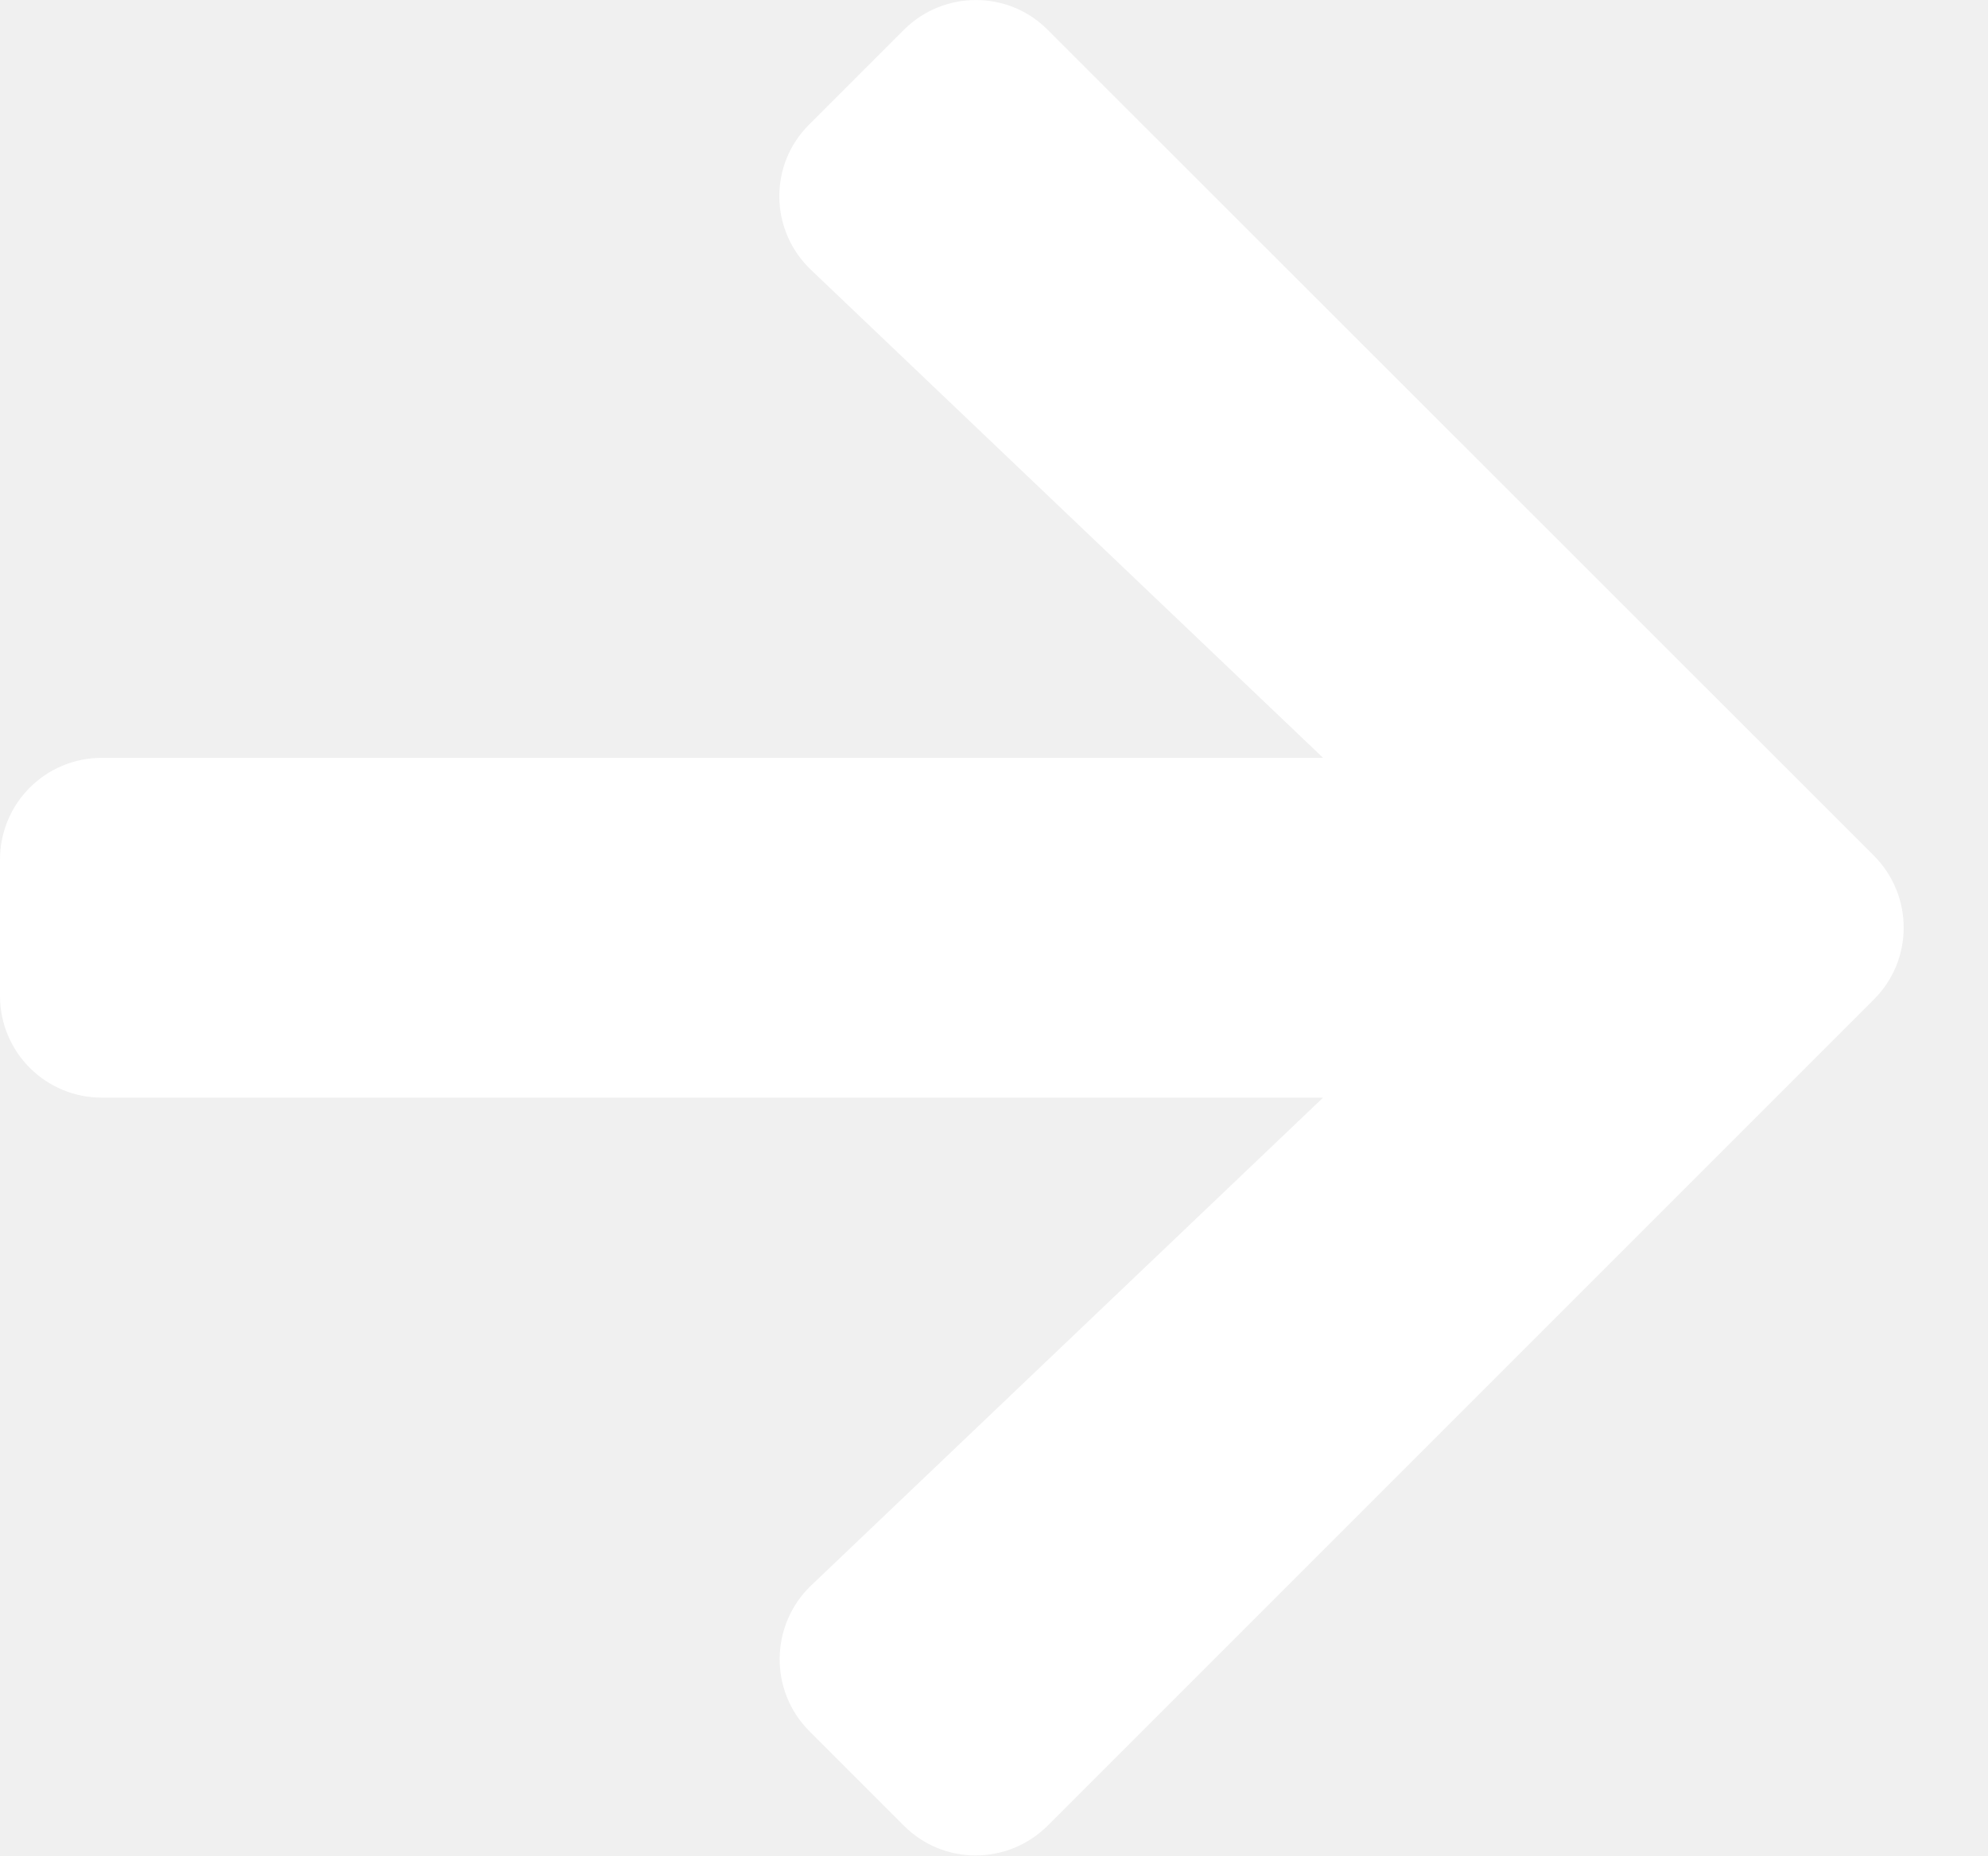
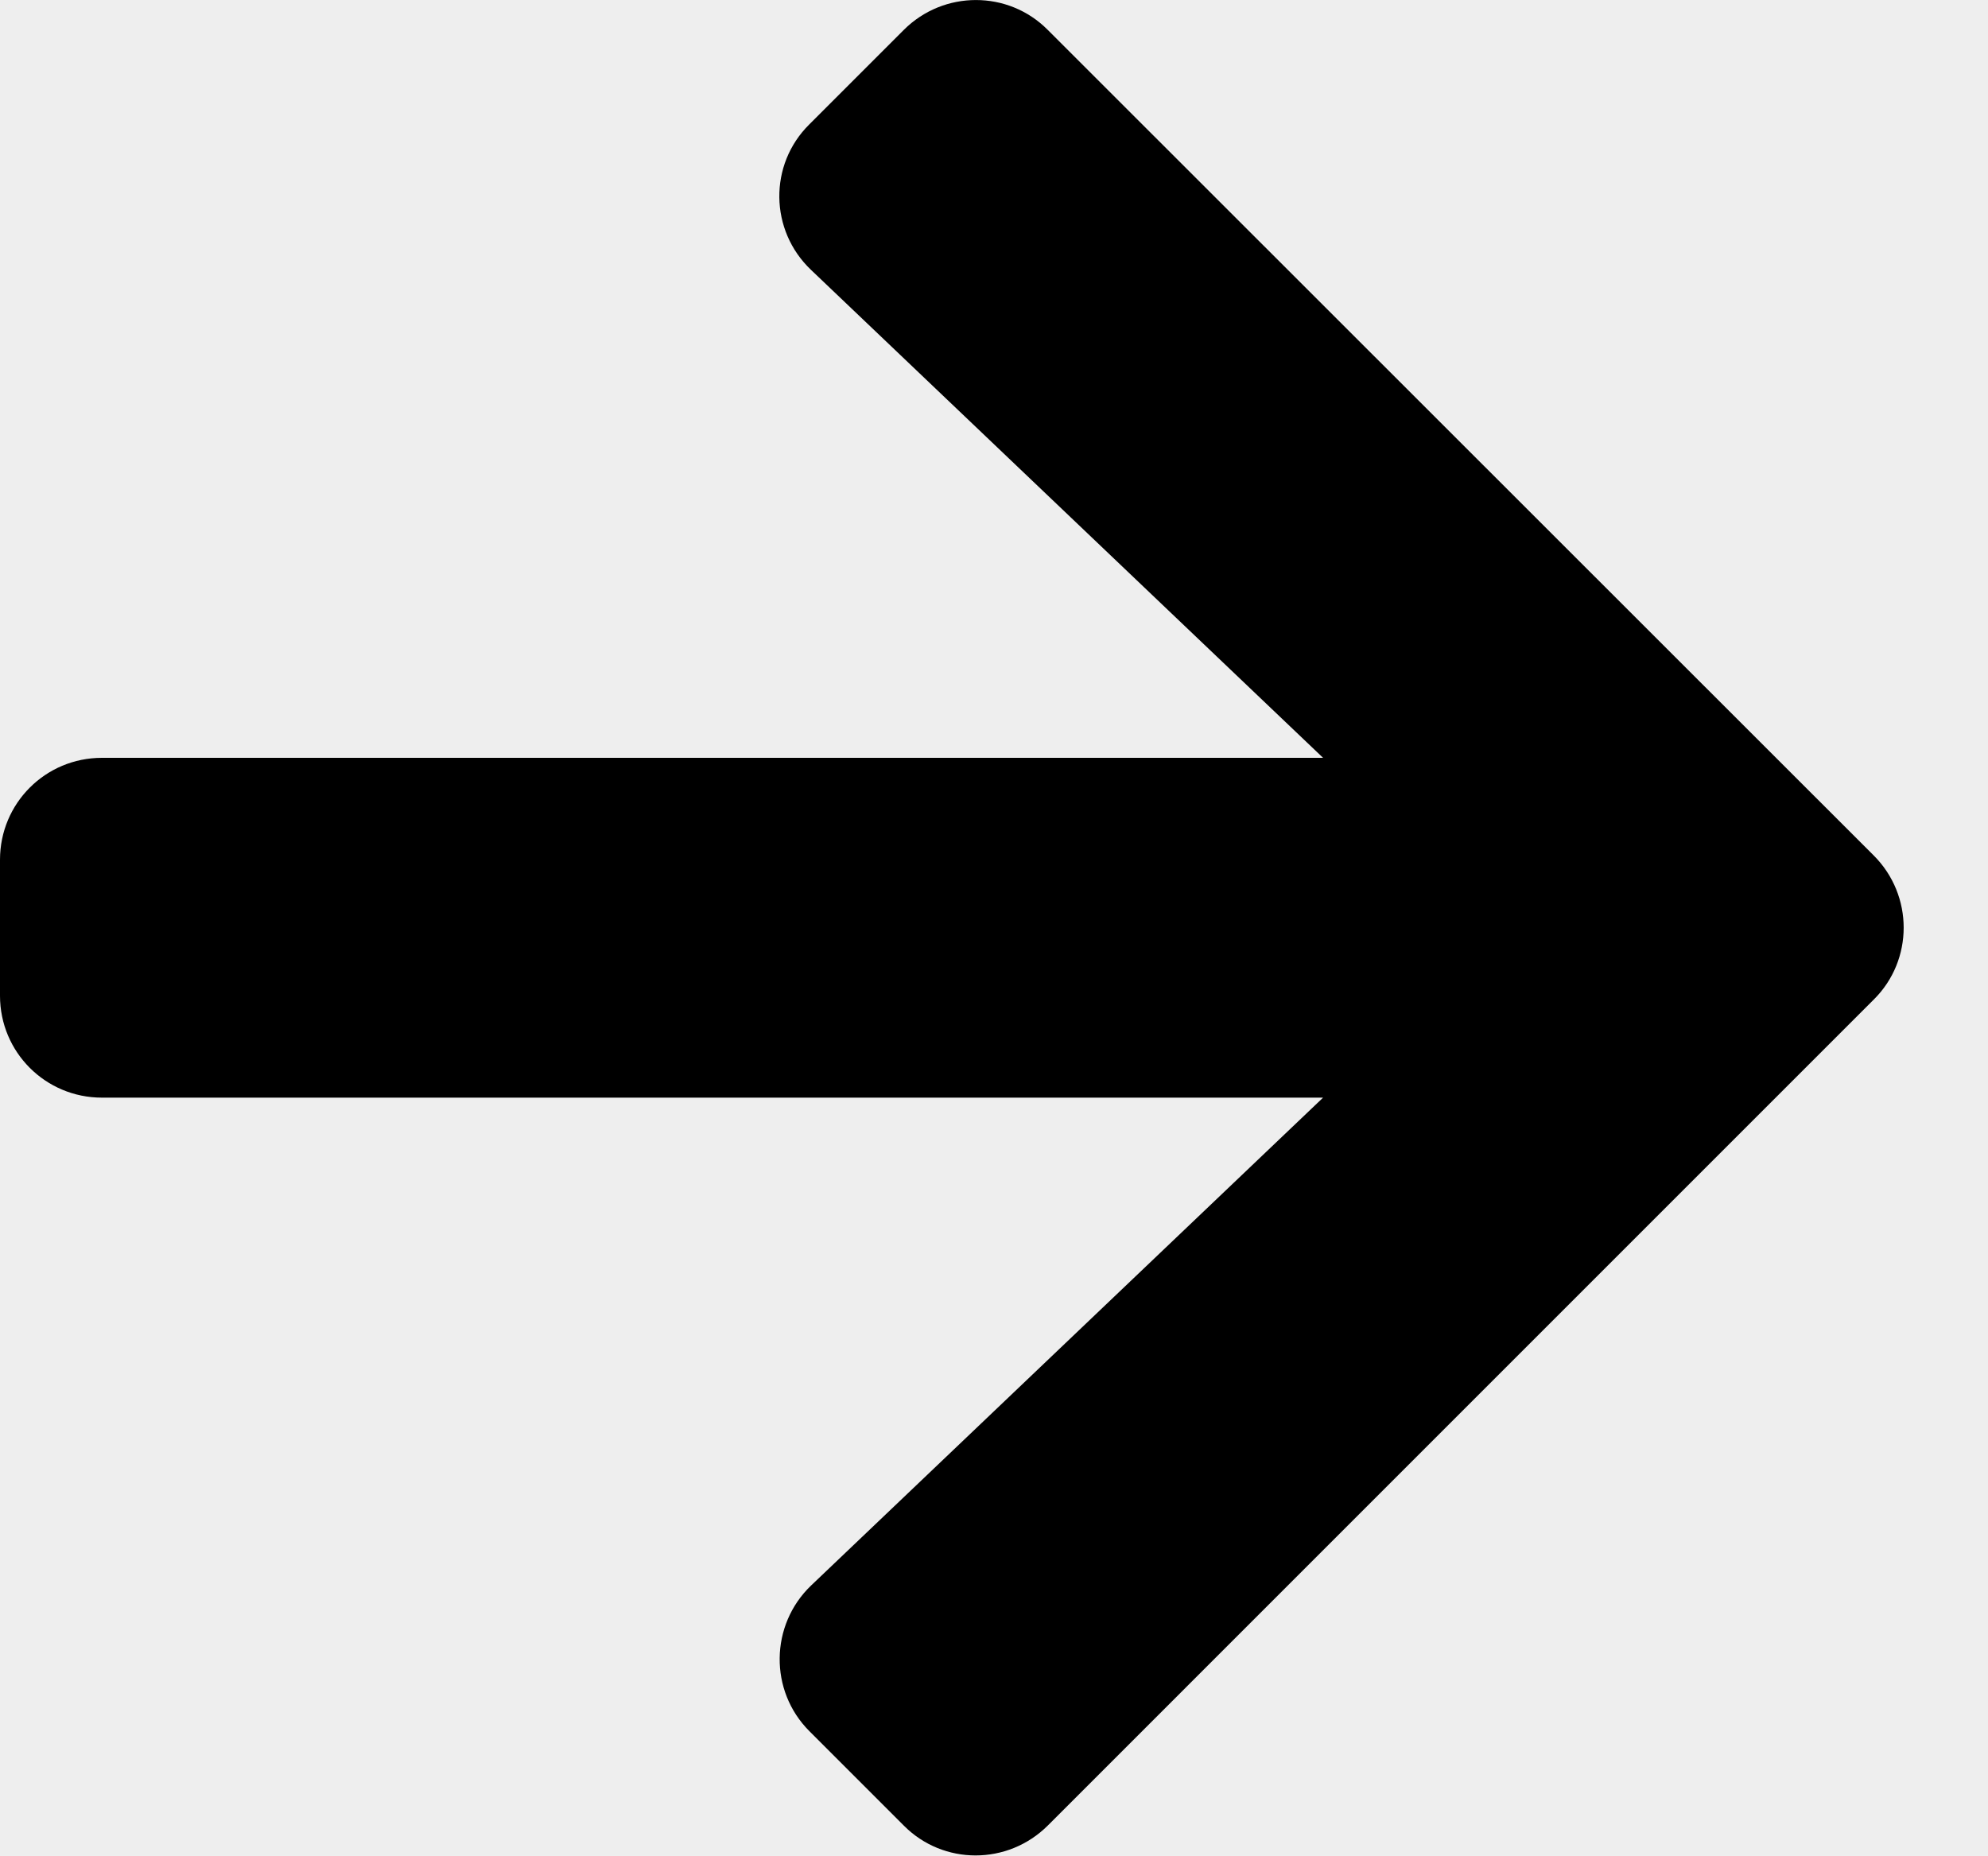
<svg xmlns="http://www.w3.org/2000/svg" width="15" height="14" viewBox="0 0 15 14" fill="none">
-   <path d="M6.107 0.938L6.819 0.226C7.12 -0.075 7.608 -0.075 7.906 0.226L14.138 6.455C14.439 6.756 14.439 7.244 14.138 7.542L7.906 13.774C7.604 14.075 7.117 14.075 6.819 13.774L6.107 13.062C5.803 12.758 5.809 12.261 6.12 11.963L9.983 8.282H0.769C0.343 8.282 0 7.939 0 7.513V6.487C0 6.061 0.343 5.718 0.769 5.718H9.983L6.12 2.037C5.806 1.739 5.799 1.242 6.107 0.938Z" fill="white" />
+   <rect opacity="0.01" width="15" height="14" fill="currentColor" />
+   <path d="M6.107 0.938L6.819 0.226C7.12 -0.075 7.608 -0.075 7.906 0.226L14.138 6.455C14.439 6.756 14.439 7.244 14.138 7.542L7.906 13.774C7.604 14.075 7.117 14.075 6.819 13.774L6.107 13.062C5.803 12.758 5.809 12.261 6.12 11.963L9.983 8.282H0.769C0.343 8.282 0 7.939 0 7.513V6.487C0 6.061 0.343 5.718 0.769 5.718H9.983L6.12 2.037C5.806 1.739 5.799 1.242 6.107 0.938Z" fill="currentColor" />
</svg>
